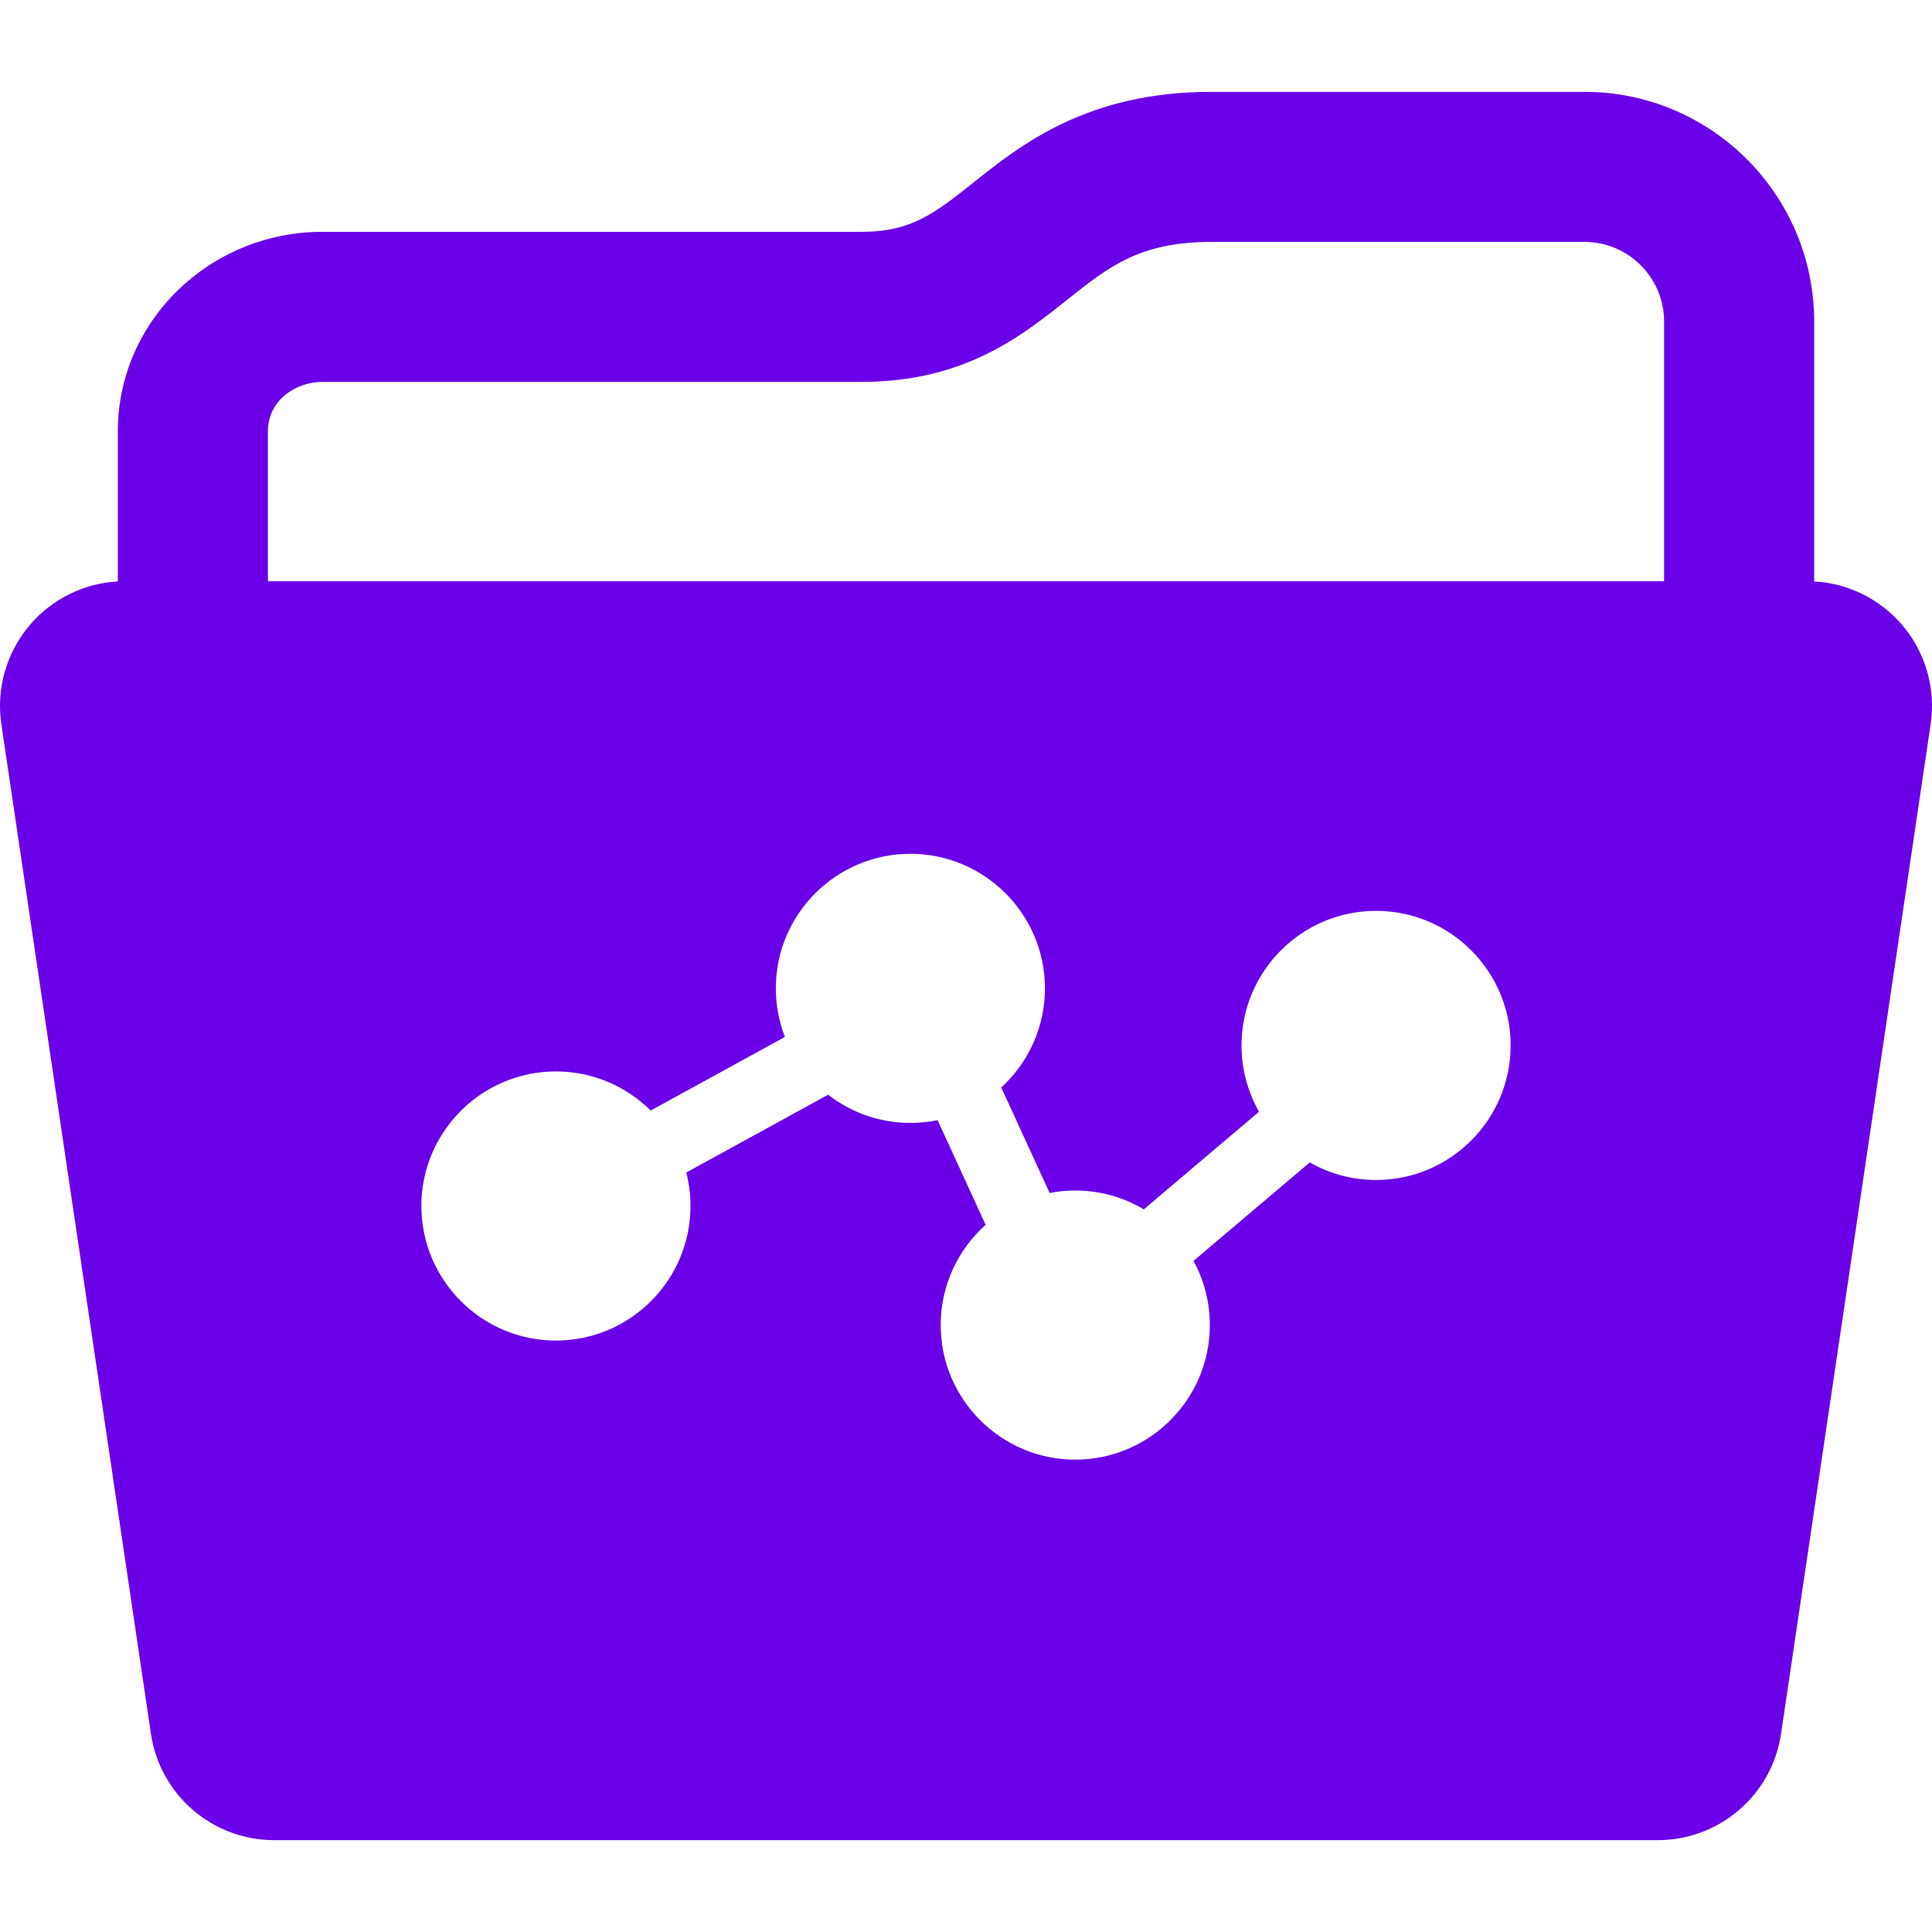
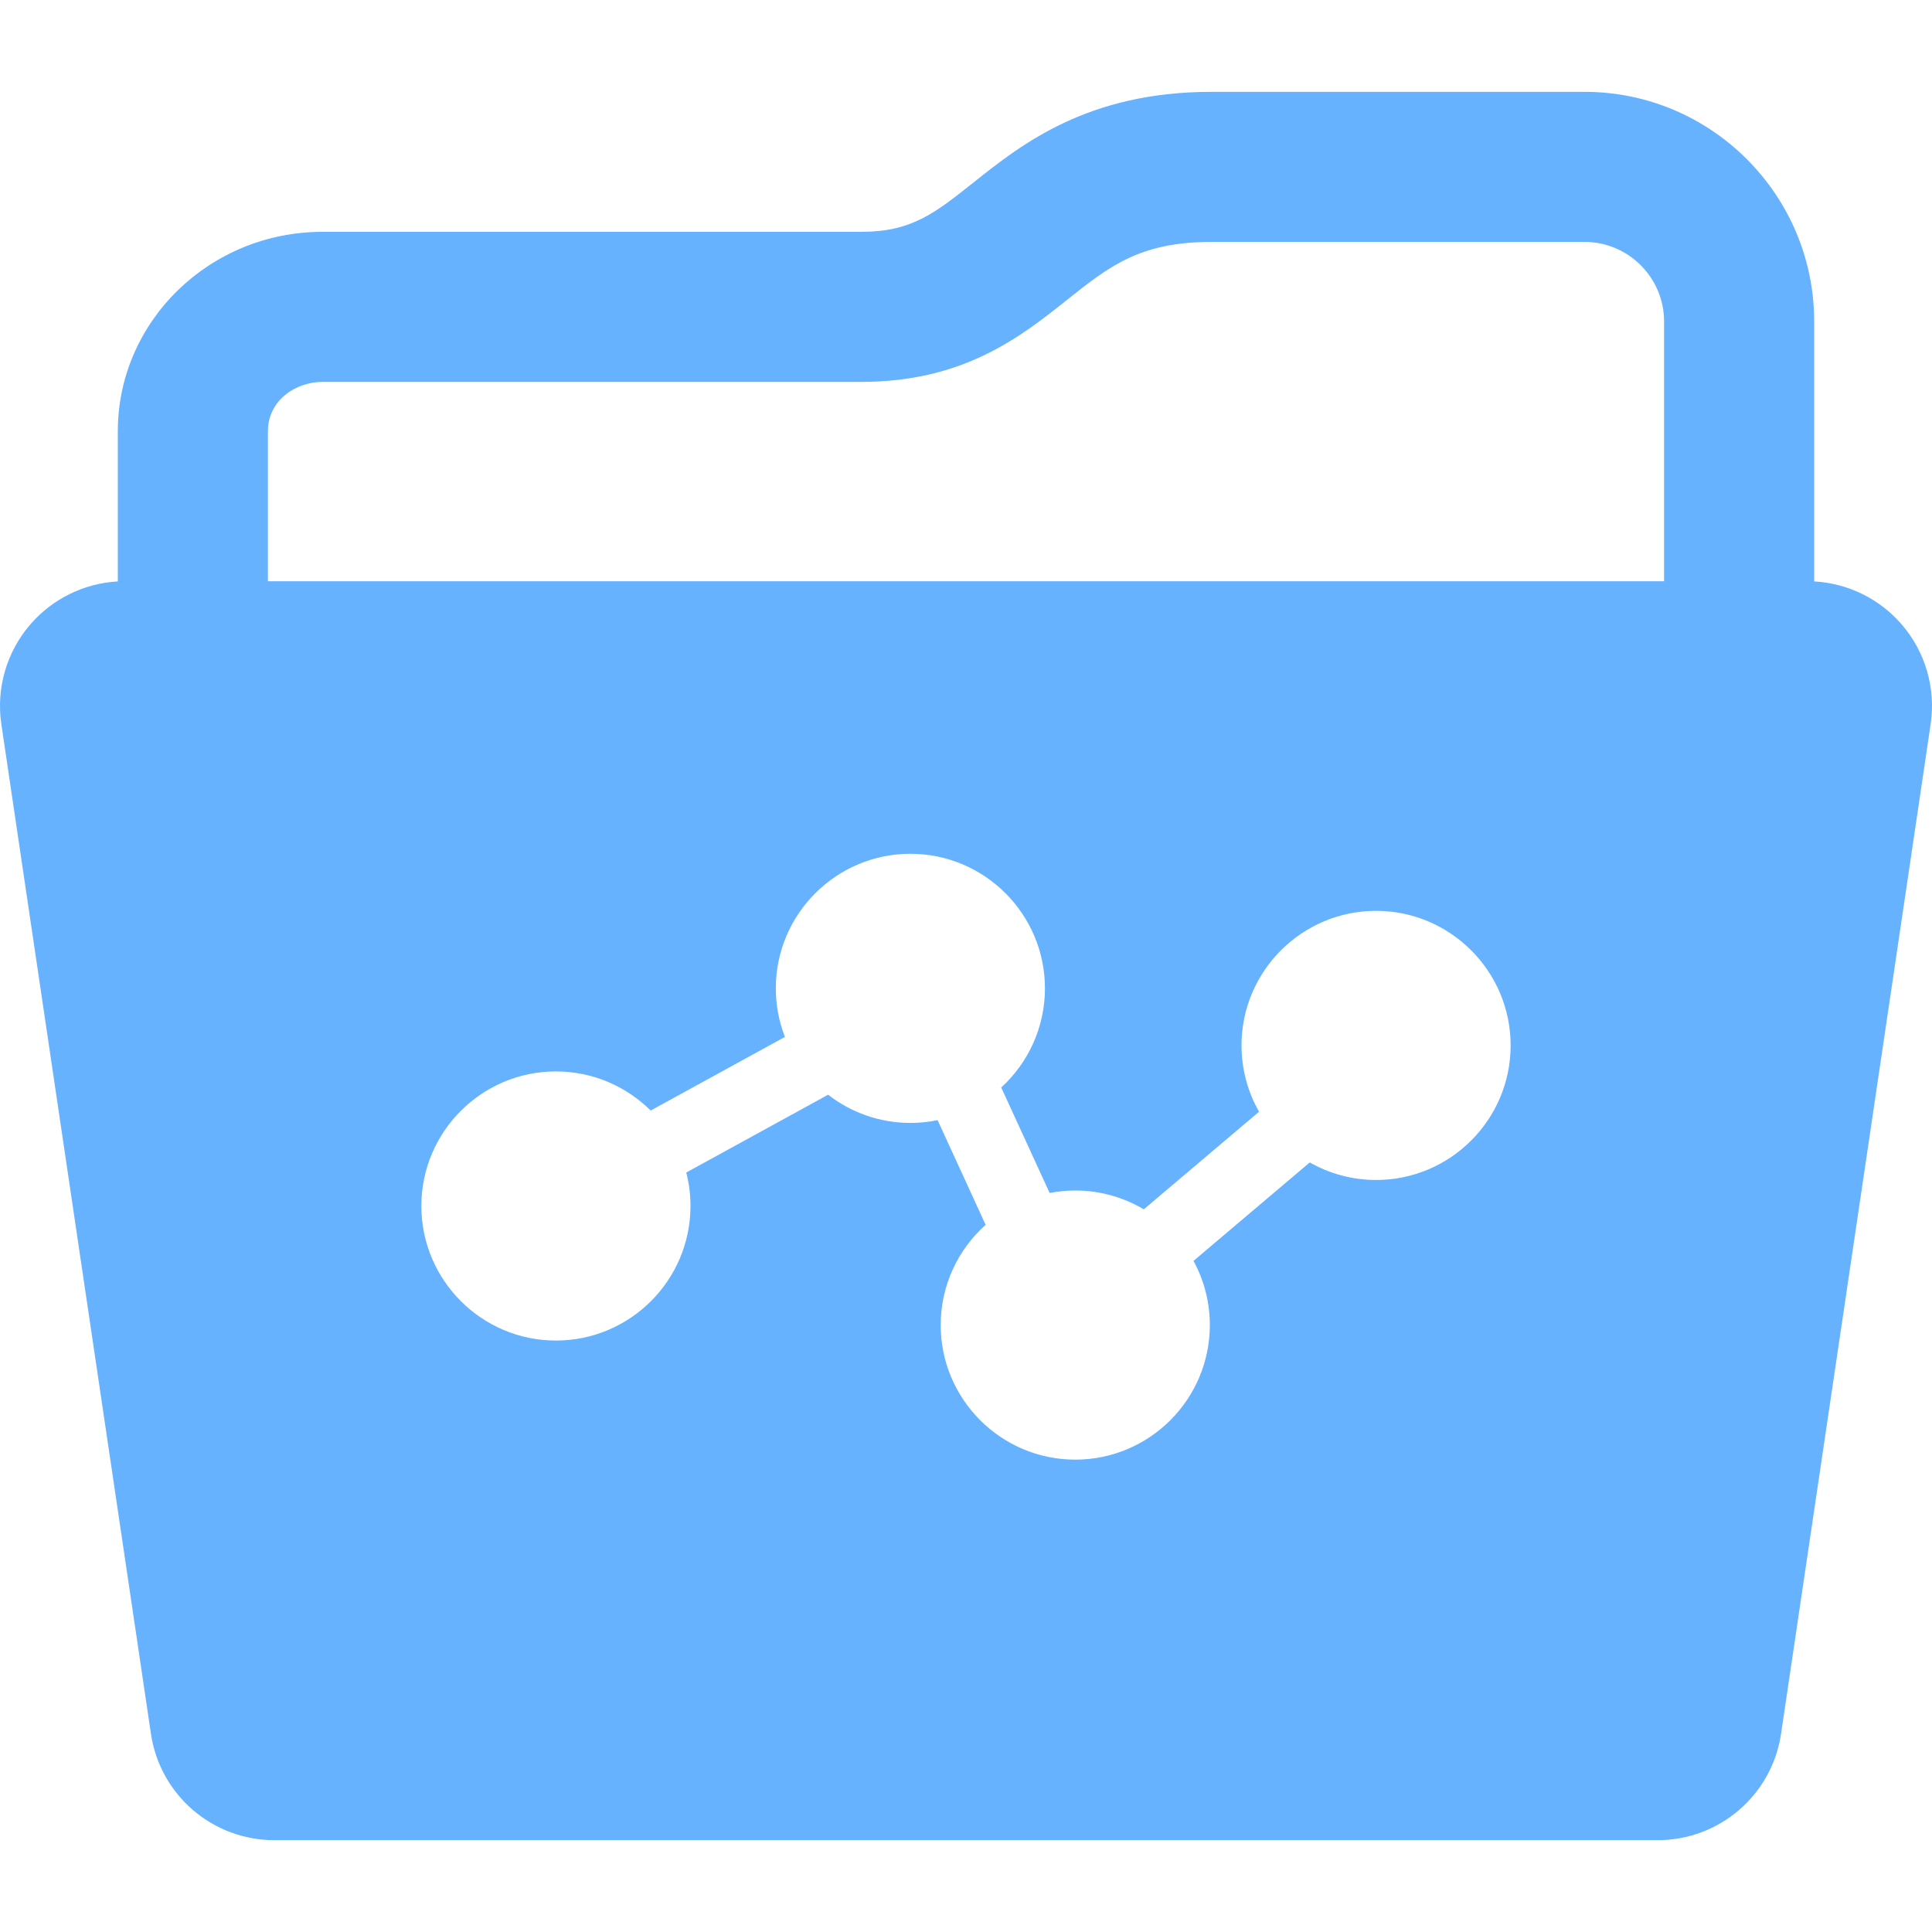
- <svg xmlns="http://www.w3.org/2000/svg" fill="#6B00E8" height="800px" width="800px" version="1.1" id="Capa_1" viewBox="0 0 370.001 370.001" xml:space="preserve">
+ <svg xmlns="http://www.w3.org/2000/svg" fill="#66B2FF" height="800px" width="800px" version="1.1" id="Capa_1" viewBox="0 0 370.001 370.001" xml:space="preserve">
  <g id="SVGRepo_bgCarrier" stroke-width="0" />
  <g id="SVGRepo_tracerCarrier" stroke-linecap="round" stroke-linejoin="round" />
  <g id="SVGRepo_iconCarrier">
    <g>
      <path d="M364.203,119.594c-4.249-4.926-10.308-7.889-16.767-8.242V61.571c0-24.252-19.732-43.982-43.982-43.982h-71.417 c-23.771,0-36.385,10.035-45.599,17.359c-7.409,5.891-11.88,9.451-21.465,9.451H61.758c-21.61,0-39.194,17.133-39.194,38.197 v28.756c-6.456,0.354-12.518,3.316-16.765,8.242c-4.534,5.252-6.558,12.223-5.542,19.09l28.648,193.353 c1.733,11.705,11.779,20.375,23.612,20.375h264.963c11.835,0,21.881-8.67,23.614-20.375l28.648-193.353 C370.759,131.817,368.74,124.846,364.203,119.594z M263.535,225.982c-4.616,0-8.95-1.227-12.702-3.361l-22.263,18.854 c1.993,3.655,3.127,7.844,3.127,12.293c0,14.21-11.561,25.771-25.771,25.771c-14.21,0-25.771-11.561-25.771-25.771 c0-7.622,3.328-14.477,8.605-19.2l-9.198-20.045c-1.684,0.348-3.427,0.53-5.213,0.53c-5.931,0-11.396-2.018-15.756-5.399 l-27.165,14.898c0.526,2.05,0.808,4.197,0.808,6.409c0,14.21-11.561,25.771-25.771,25.771c-14.21,0-25.771-11.561-25.771-25.771 c0-14.21,11.562-25.77,25.771-25.77c7.071,0,13.485,2.864,18.147,7.492l25.71-14.1c-1.122-2.887-1.744-6.022-1.744-9.301 c0-14.211,11.561-25.771,25.771-25.771c14.211,0,25.771,11.561,25.771,25.771c0,7.508-3.23,14.274-8.37,18.989l9.269,20.199 c1.59-0.307,3.229-0.474,4.907-0.474c4.791,0,9.278,1.318,13.125,3.605l22.071-18.692c-2.133-3.752-3.359-8.084-3.359-12.7 c0-14.21,11.562-25.77,25.771-25.77c14.21,0,25.771,11.561,25.771,25.77C289.306,214.42,277.745,225.982,263.535,225.982z M318.692,111.319H51.307V82.596c0-5.92,5.314-9.459,10.451-9.459h103.216c19.624,0,30.565-8.699,39.354-15.689 c8.108-6.459,13.977-11.119,27.709-11.119h71.417c8.4,0,15.237,6.836,15.237,15.242V111.319z" />
    </g>
  </g>
</svg>
